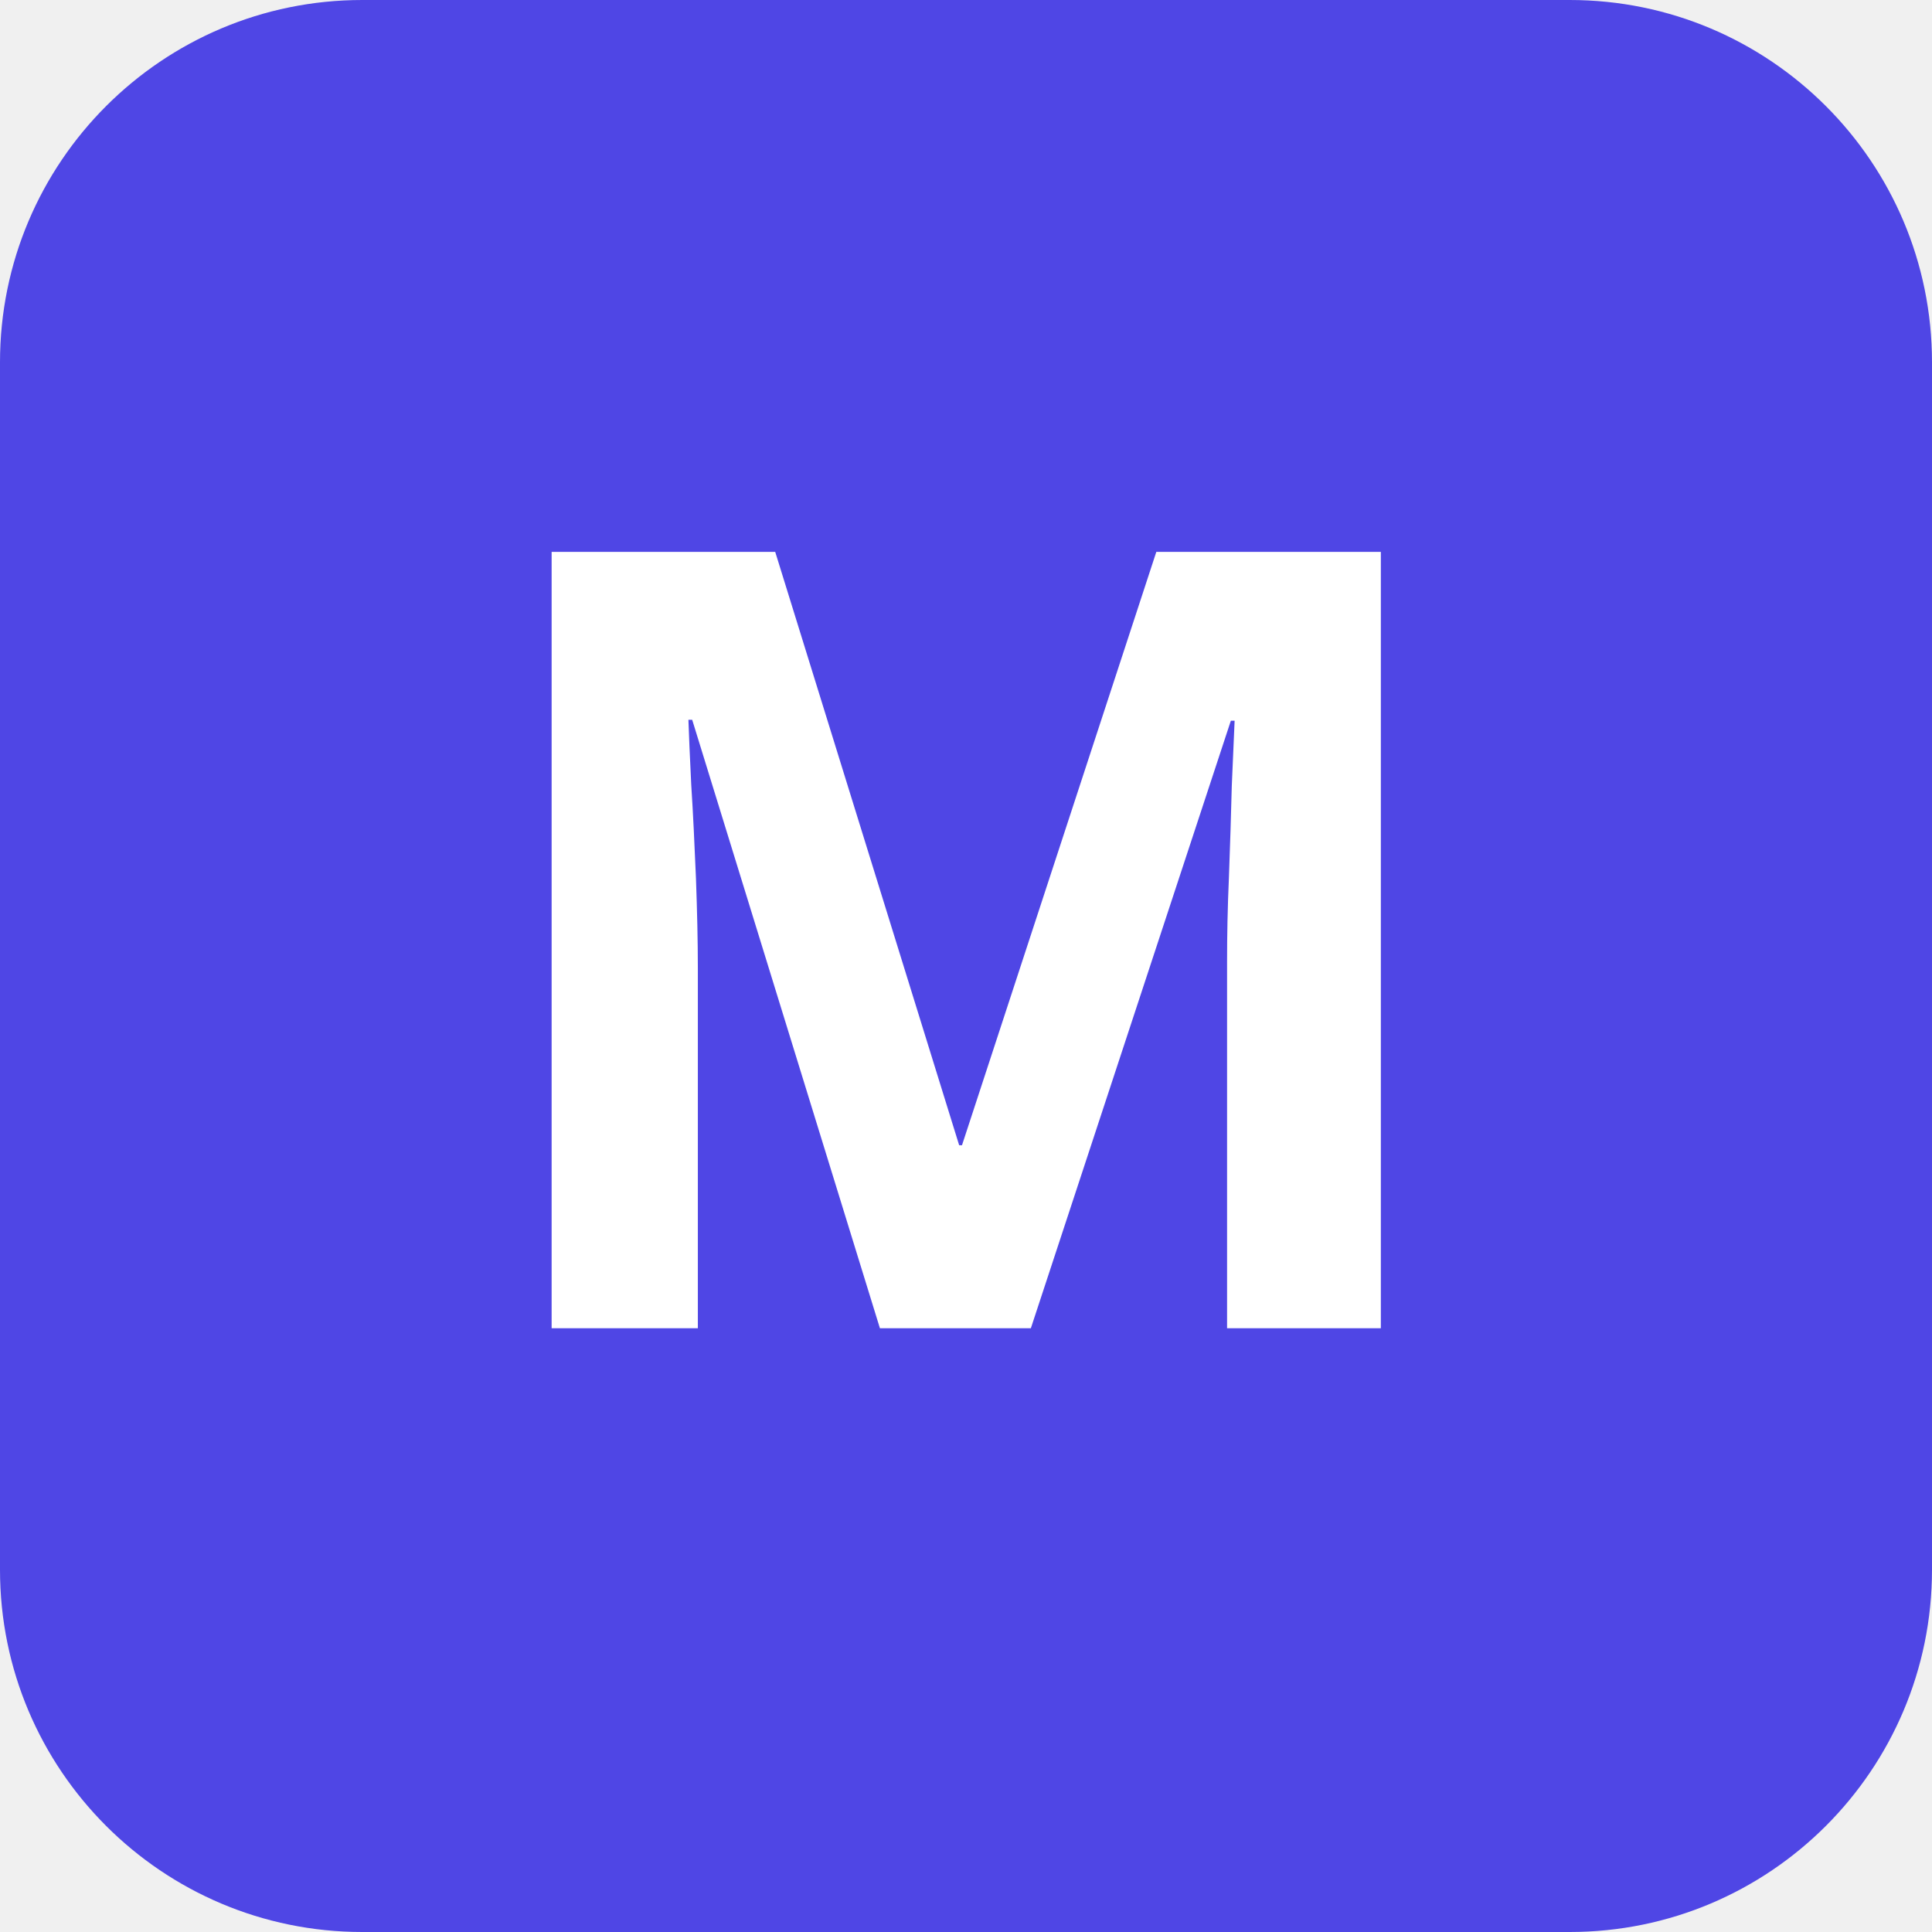
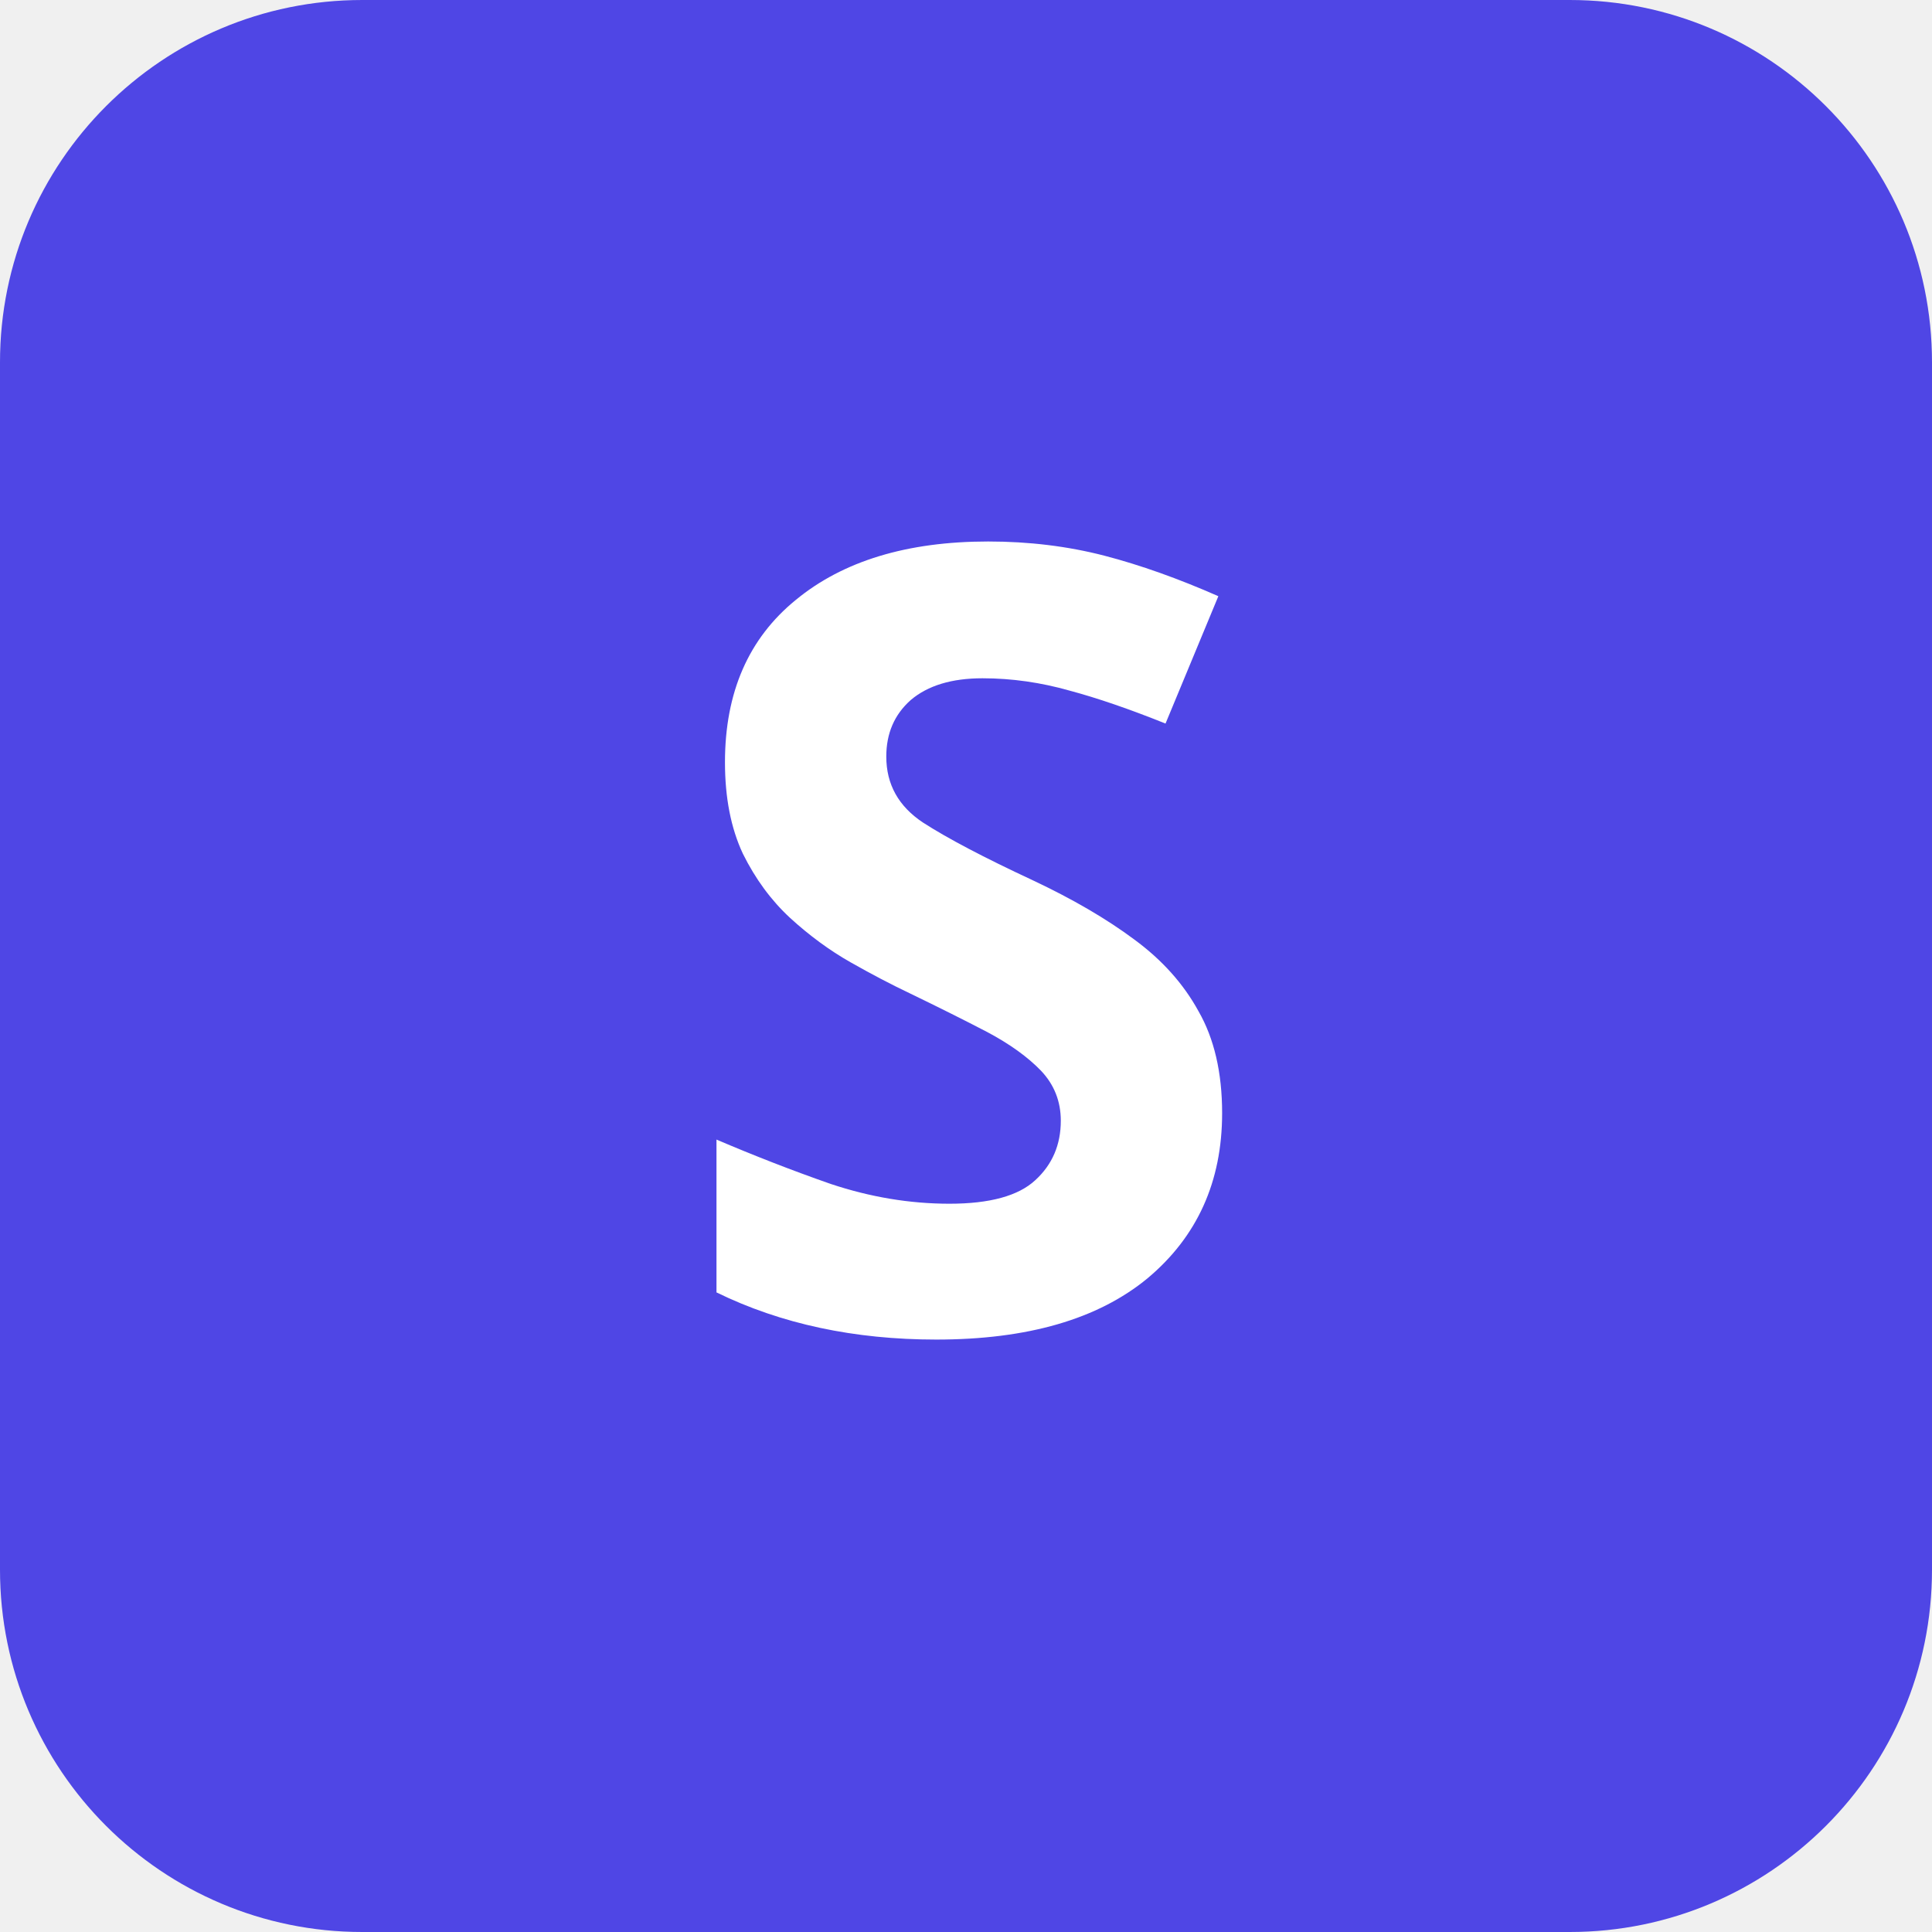
<svg xmlns="http://www.w3.org/2000/svg" viewBox="0 0 32 32">
  <rect width="32" height="32" rx="6" fill="#4f46e5" />
-   <text x="16" y="22" font-family="system-ui,sans-serif" font-size="18" font-weight="700" fill="#fff" text-anchor="middle">M</text>
+   <text x="16" y="22" font-family="system-ui,sans-serif" font-size="18" font-weight="700" fill="#fff" text-anchor="middle">S</text>
</svg>
